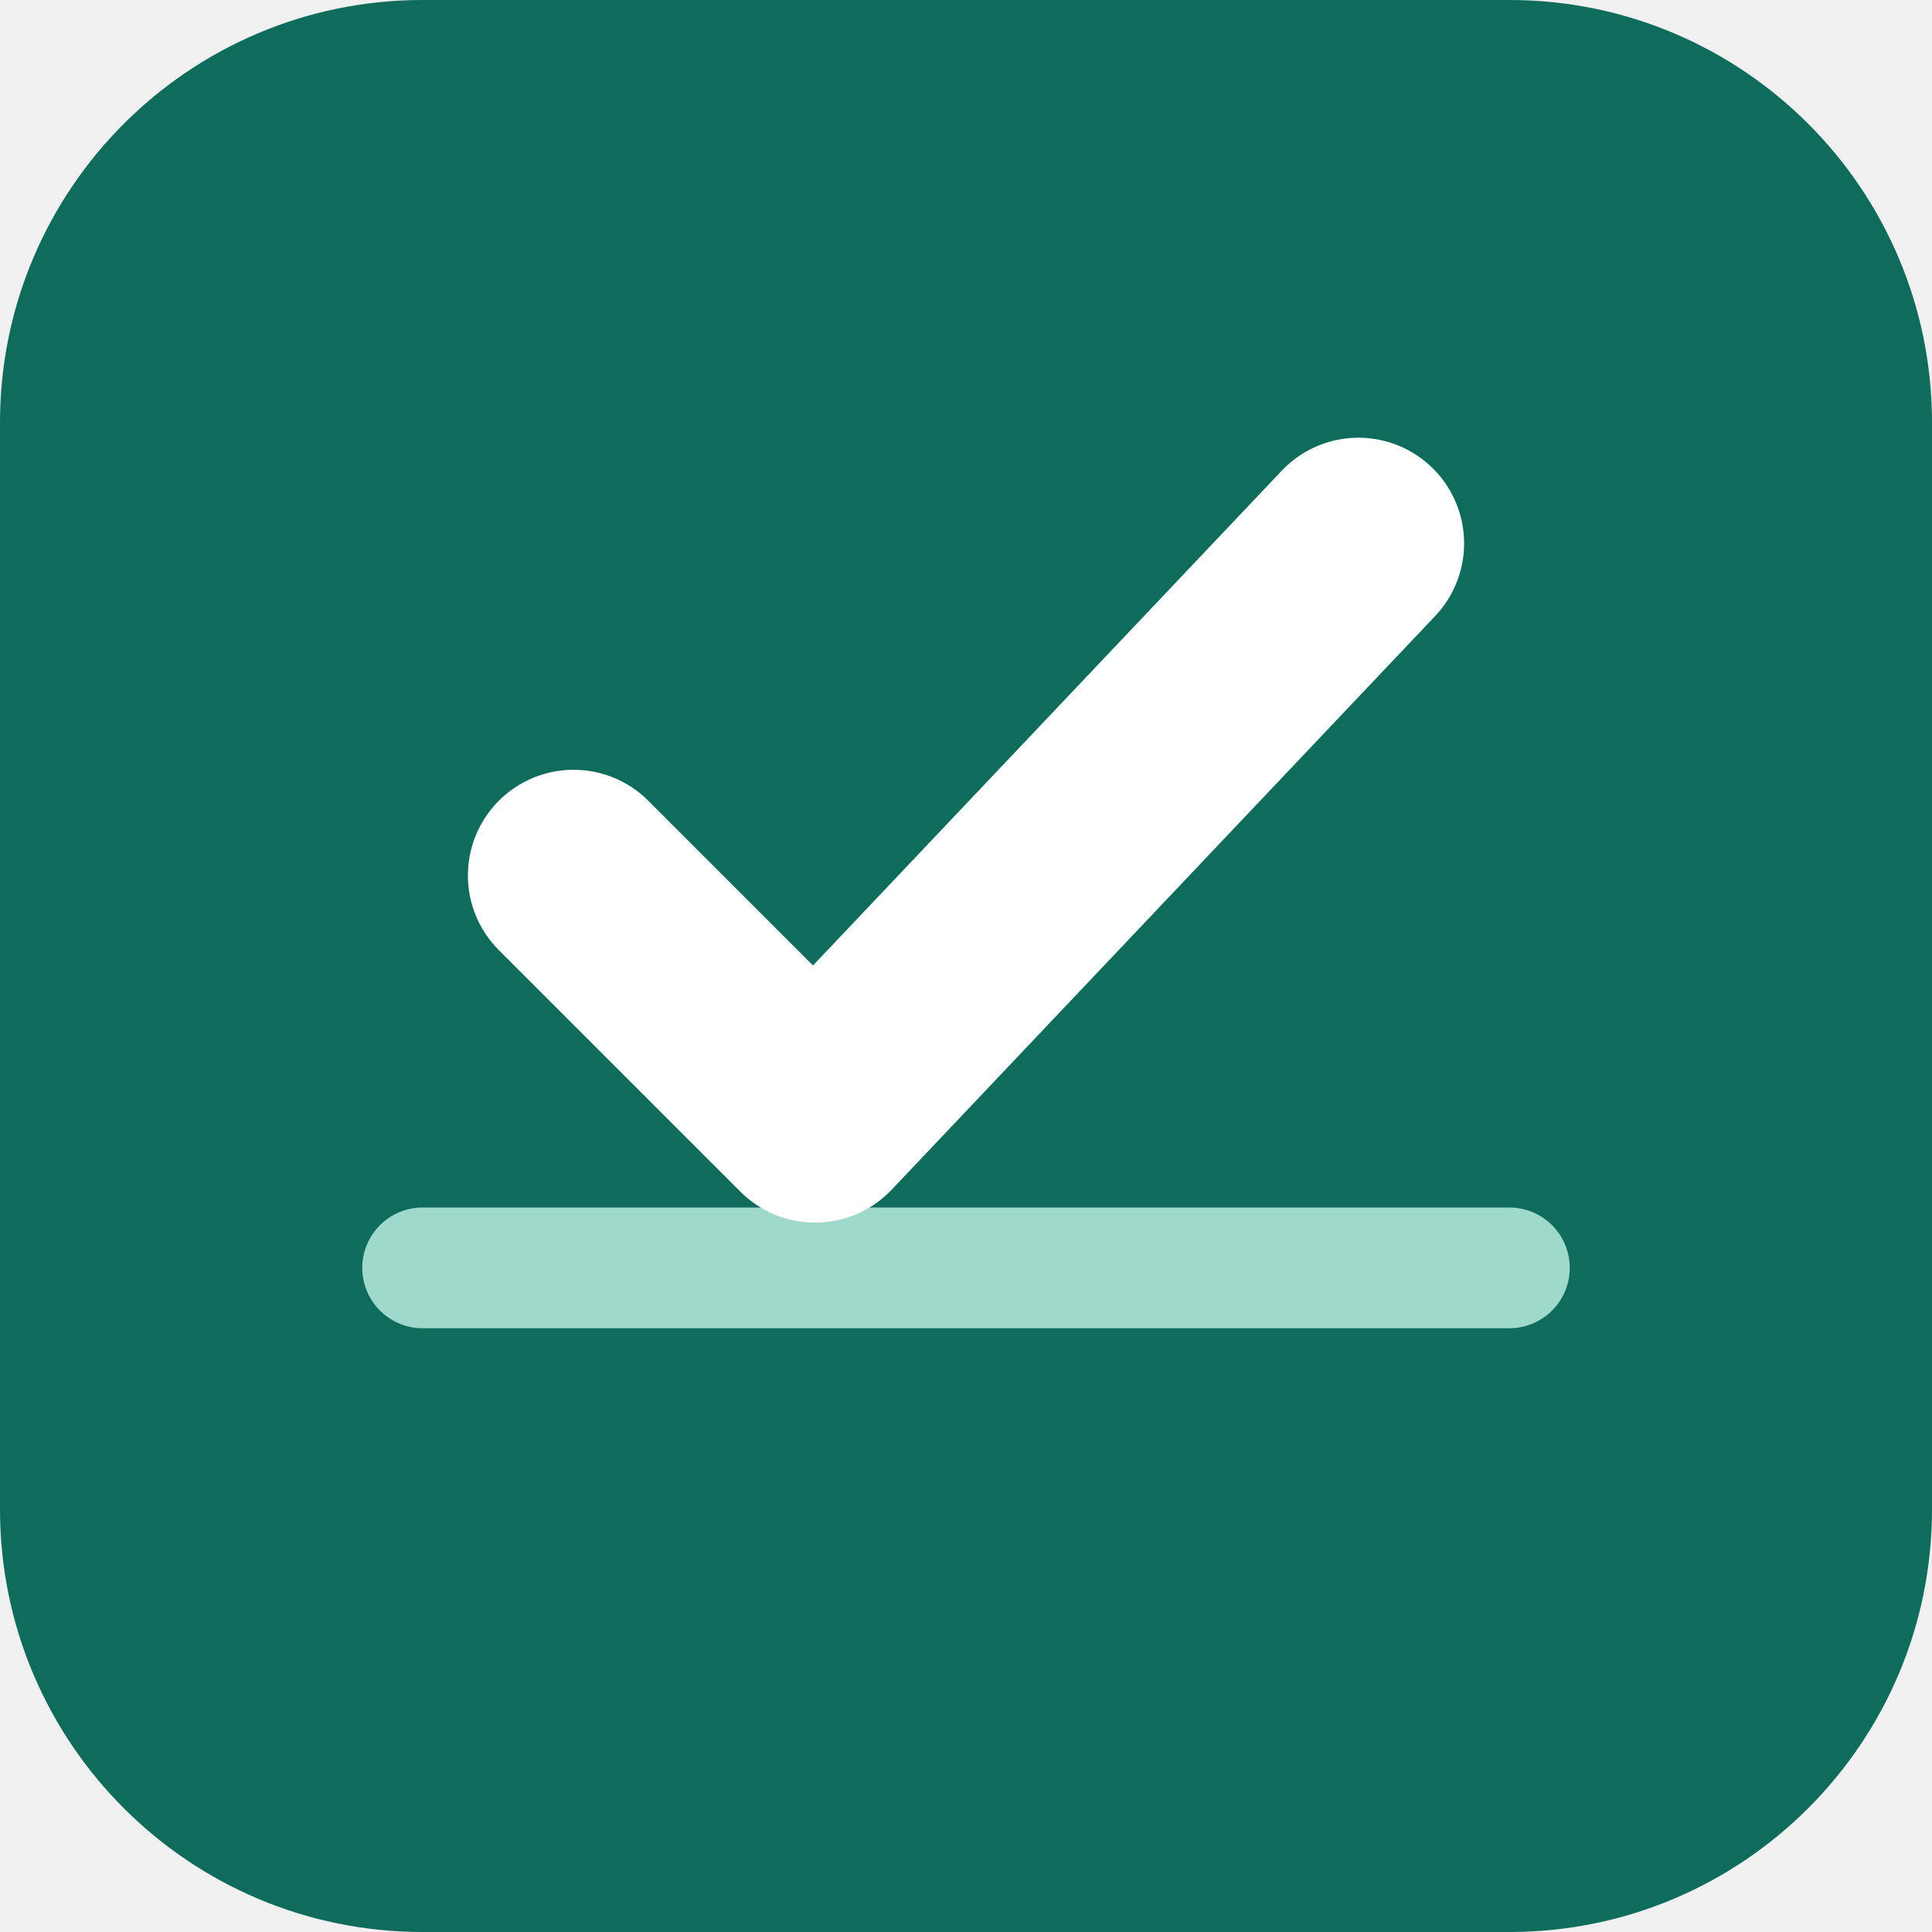
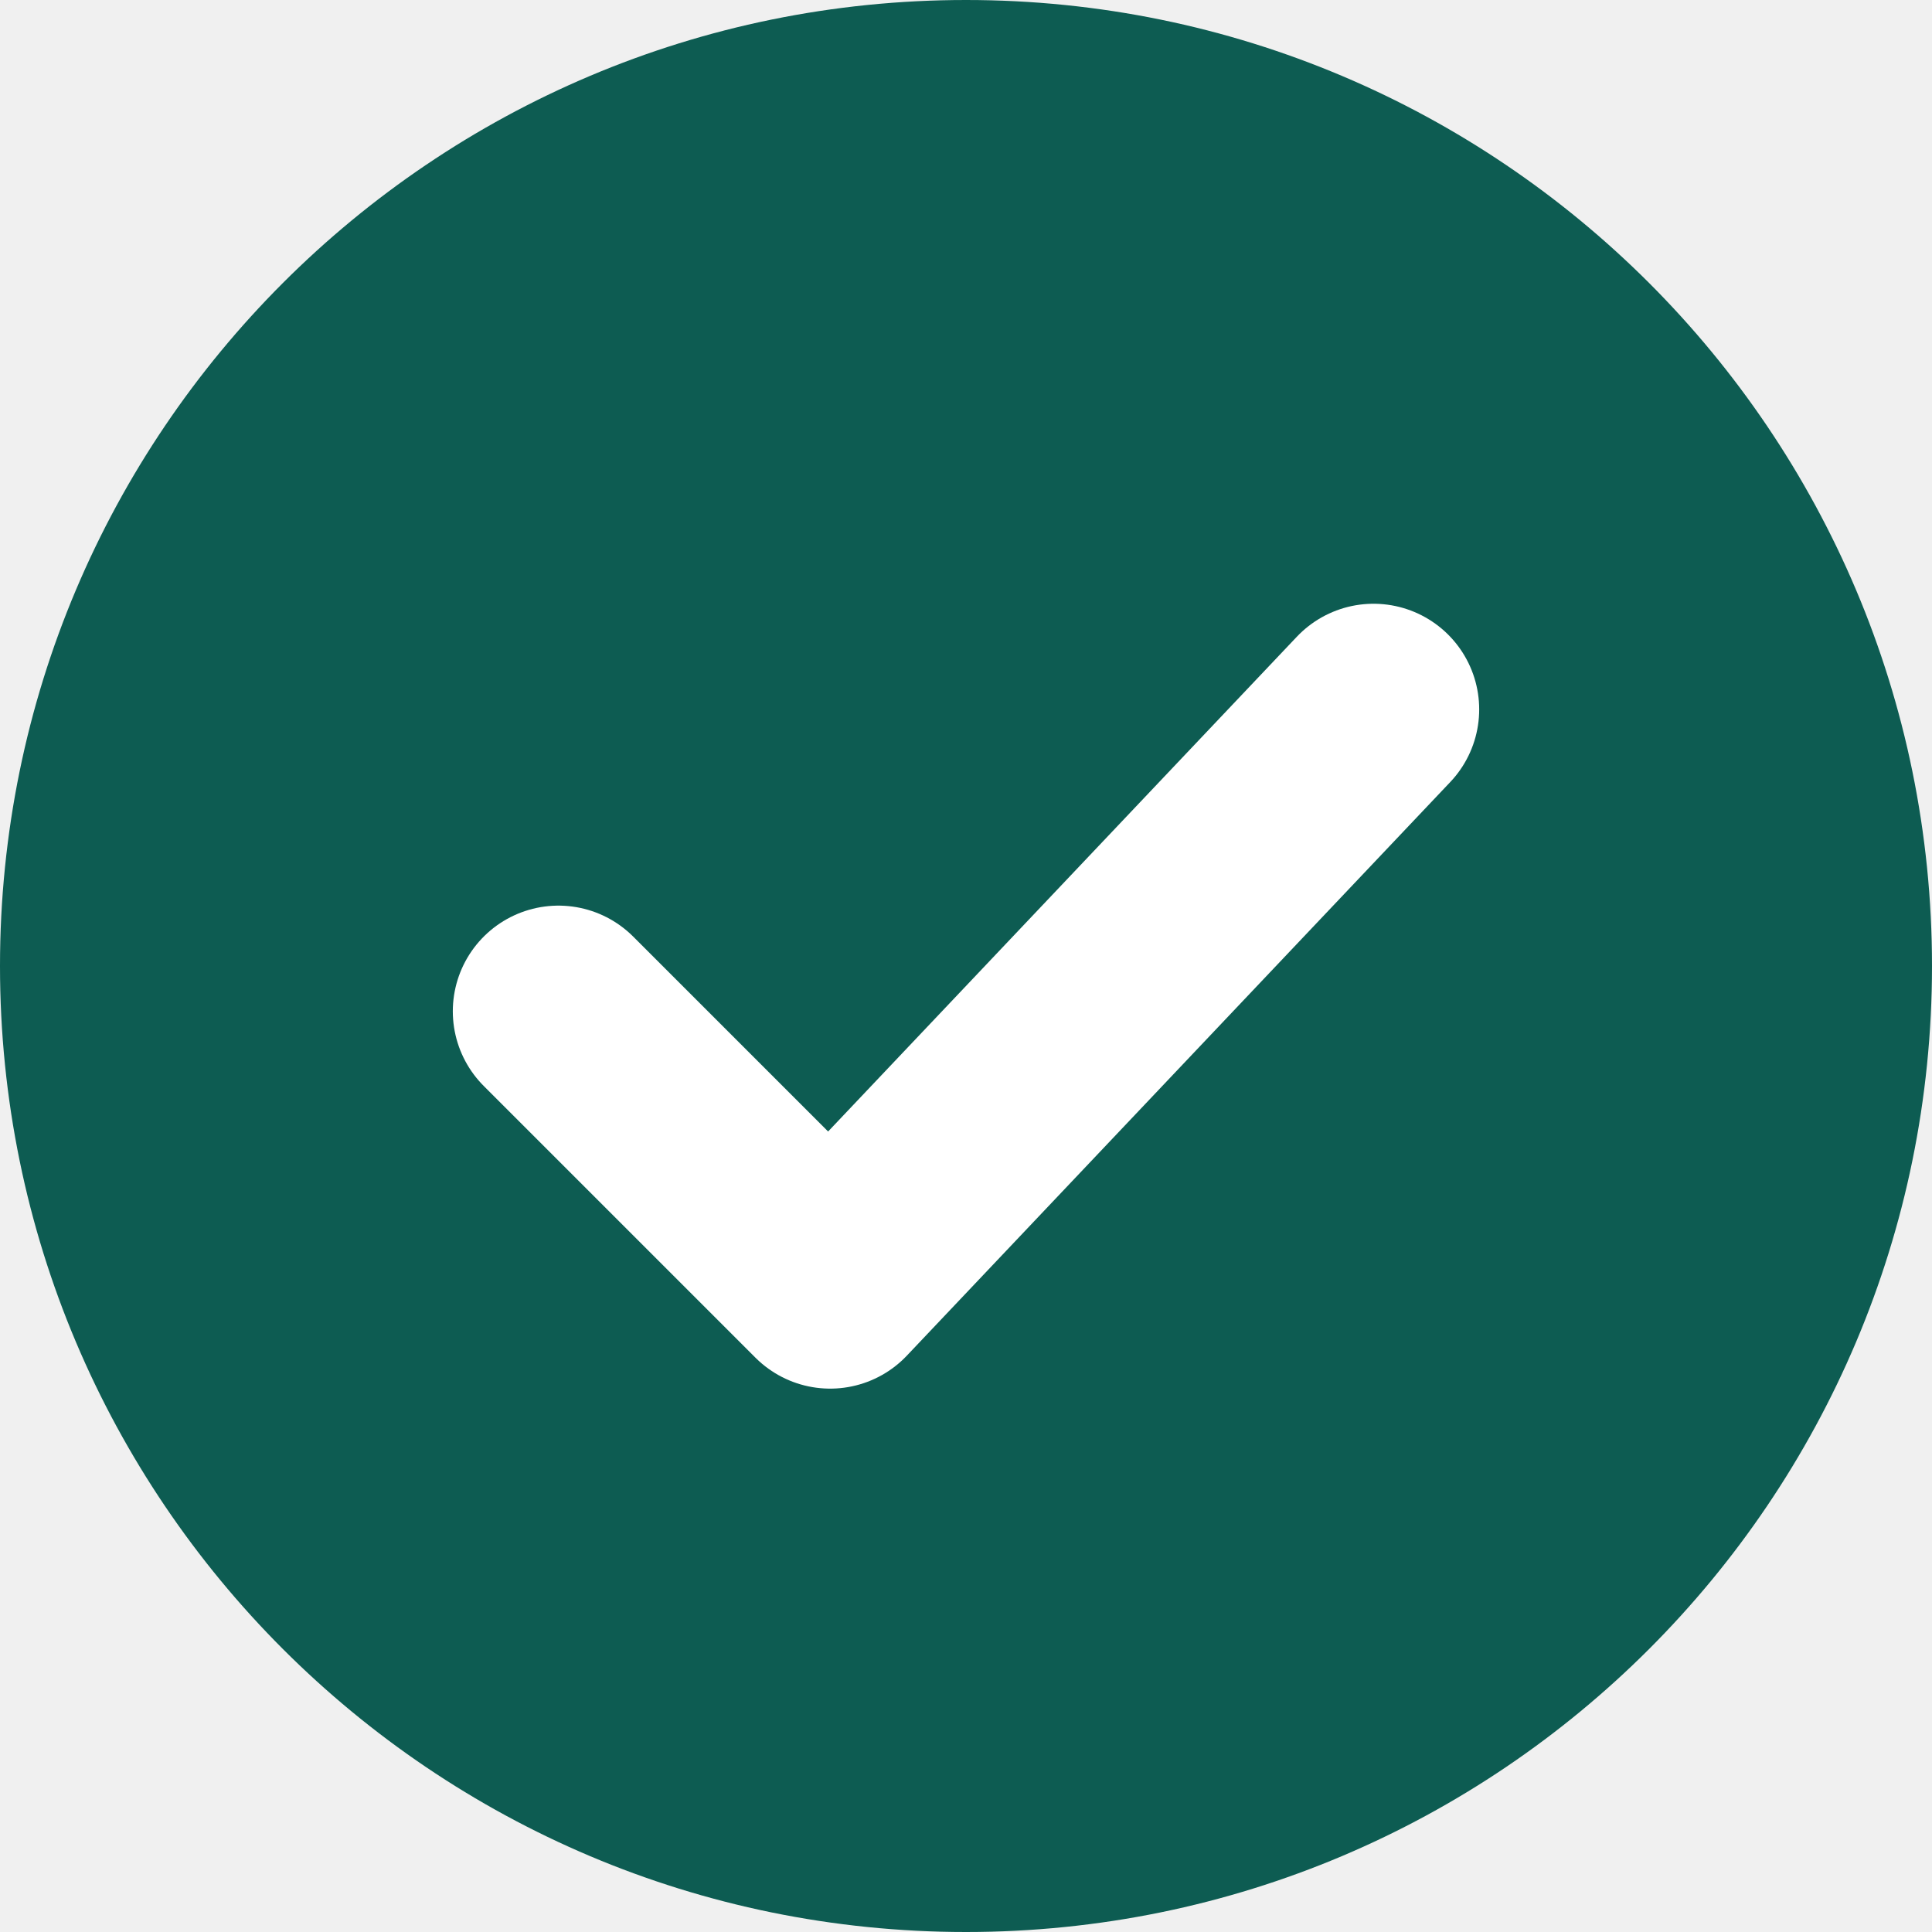
<svg xmlns="http://www.w3.org/2000/svg" viewBox="0 0 64 64">
-   <rect width="64" height="64" rx="14" fill="#0f6b5c" />
-   <path d="M14 42h36" stroke="#9fd9cc" stroke-width="4" stroke-linecap="round" />
-   <path d="M19 29l8 8 18-19" fill="none" stroke="#fff" stroke-width="7" stroke-linecap="round" stroke-linejoin="round" />
+   <circle cx="32" cy="32" r="32" fill="#0d5c52" />
+   <path d="M18.5 33.5l9 9 18-19" fill="none" stroke="#fff" stroke-width="7" stroke-linecap="round" stroke-linejoin="round" />
</svg>
